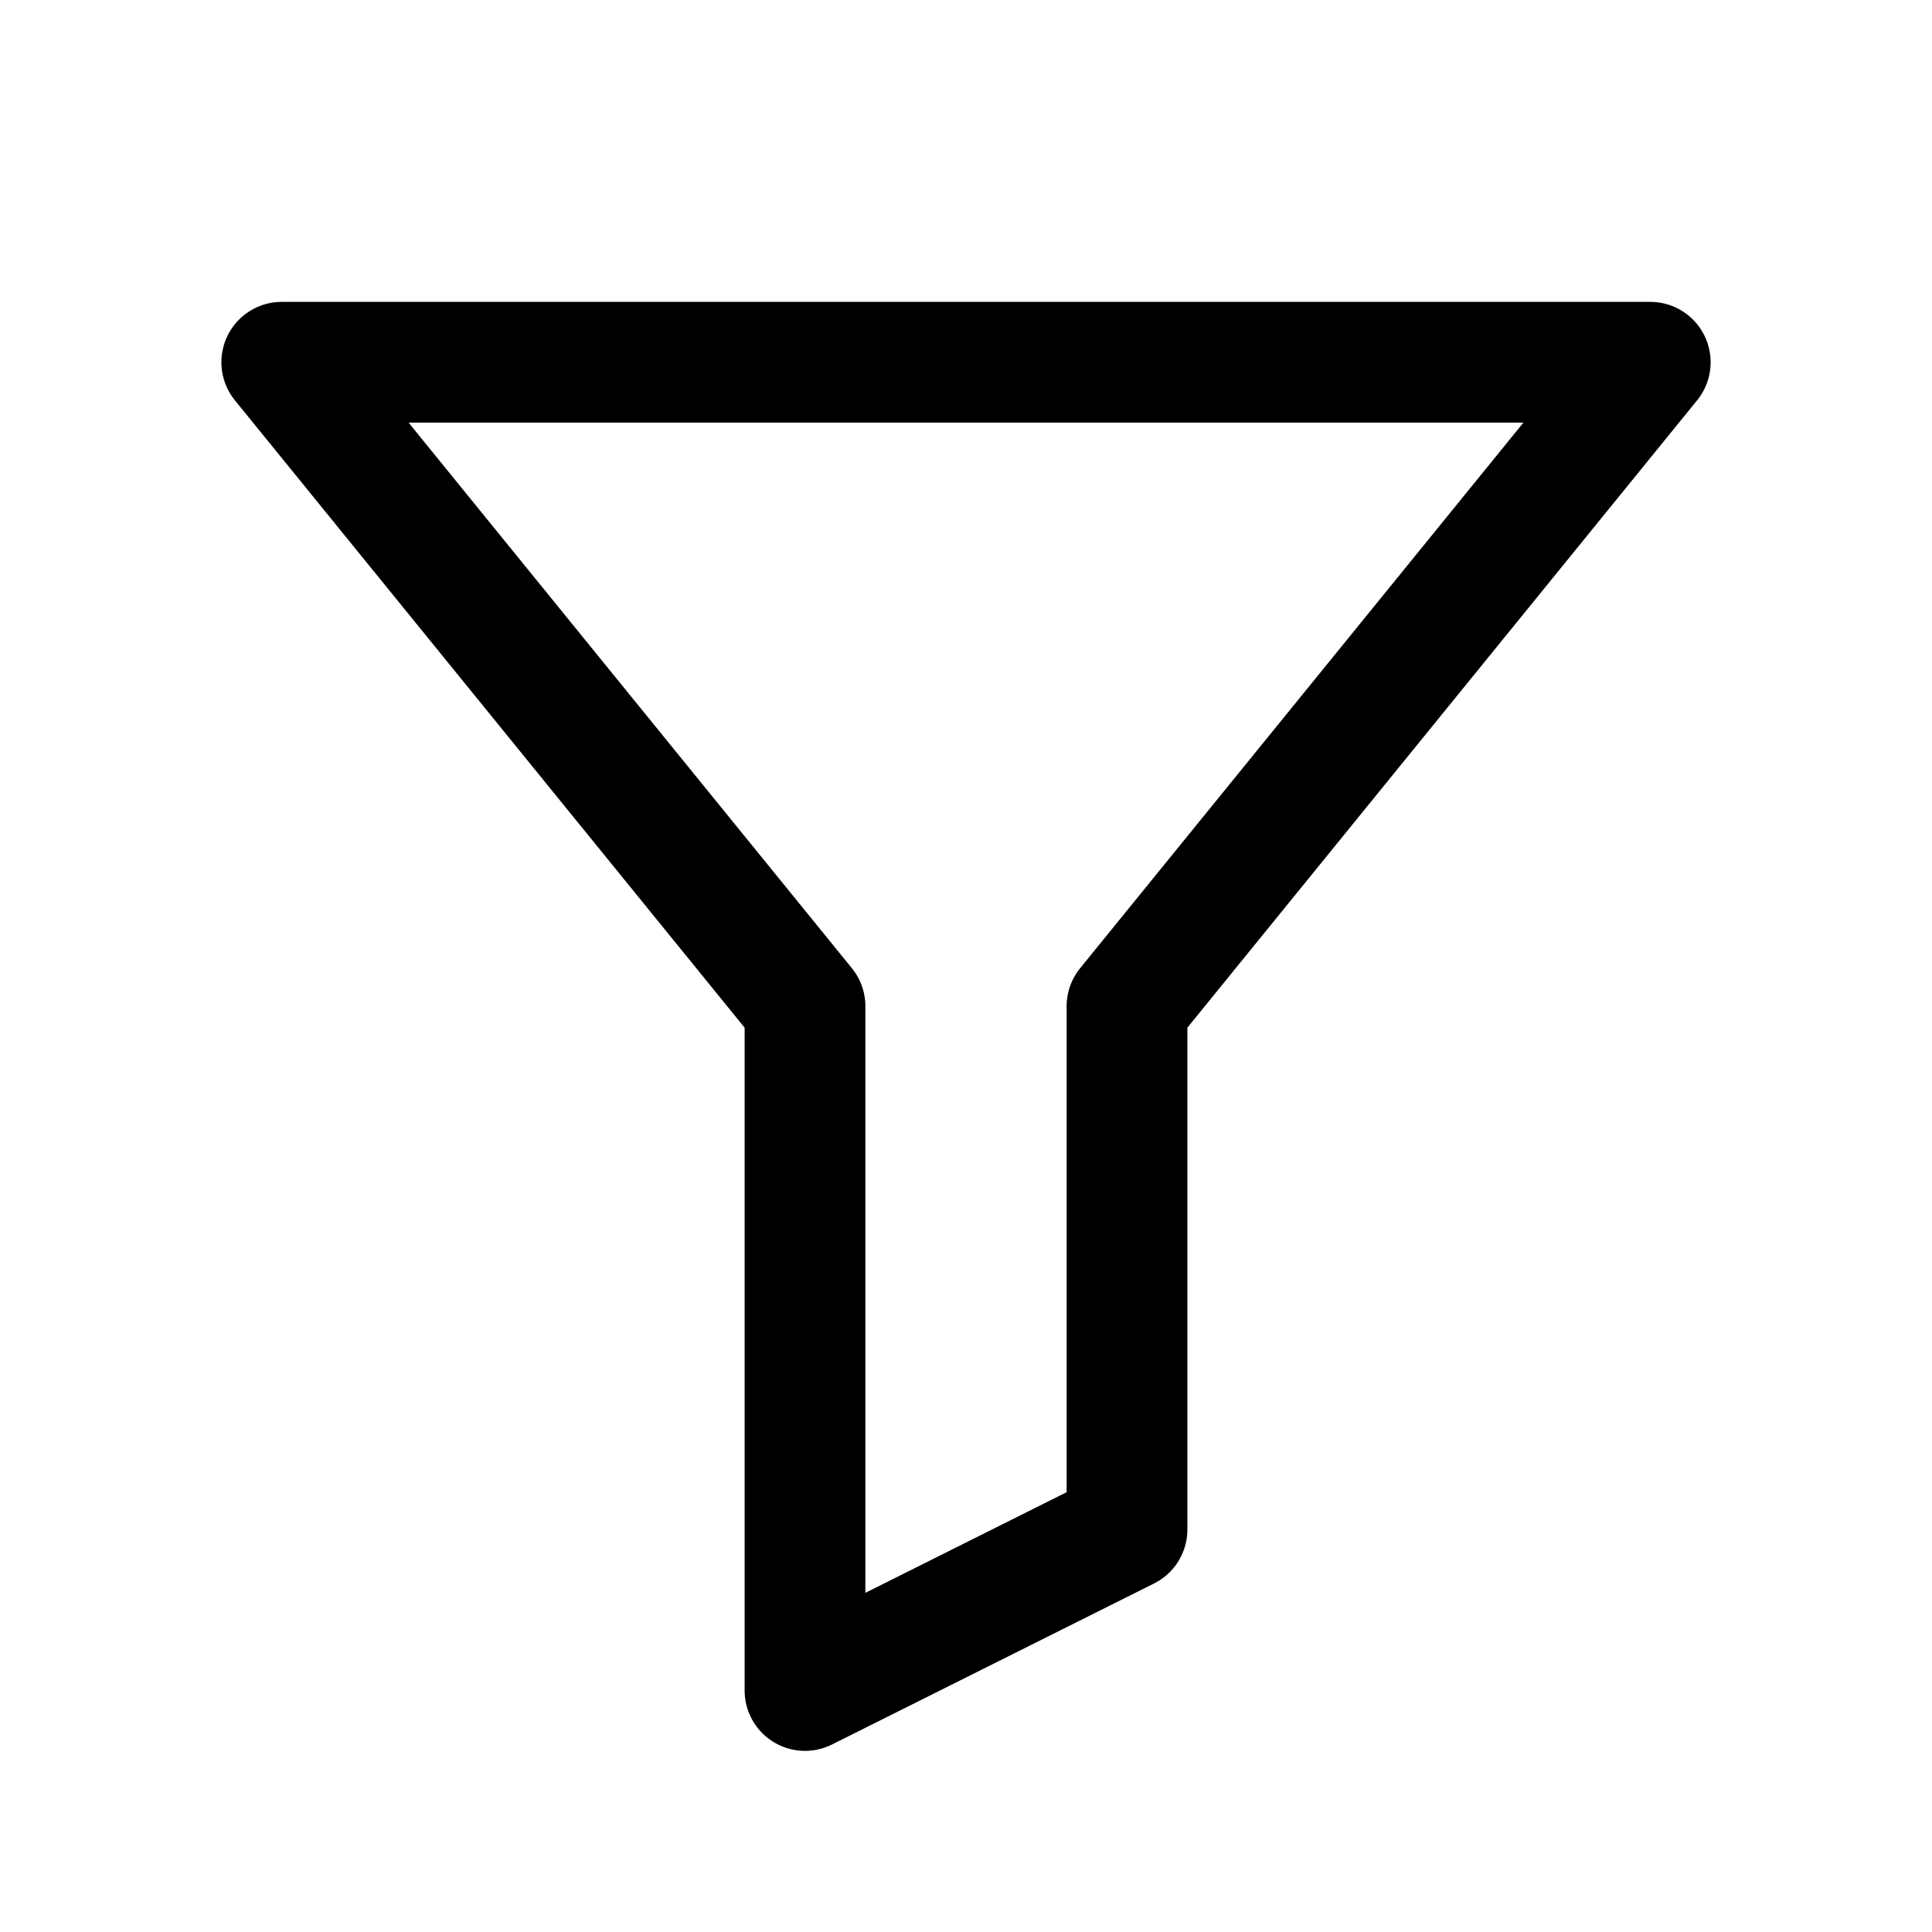
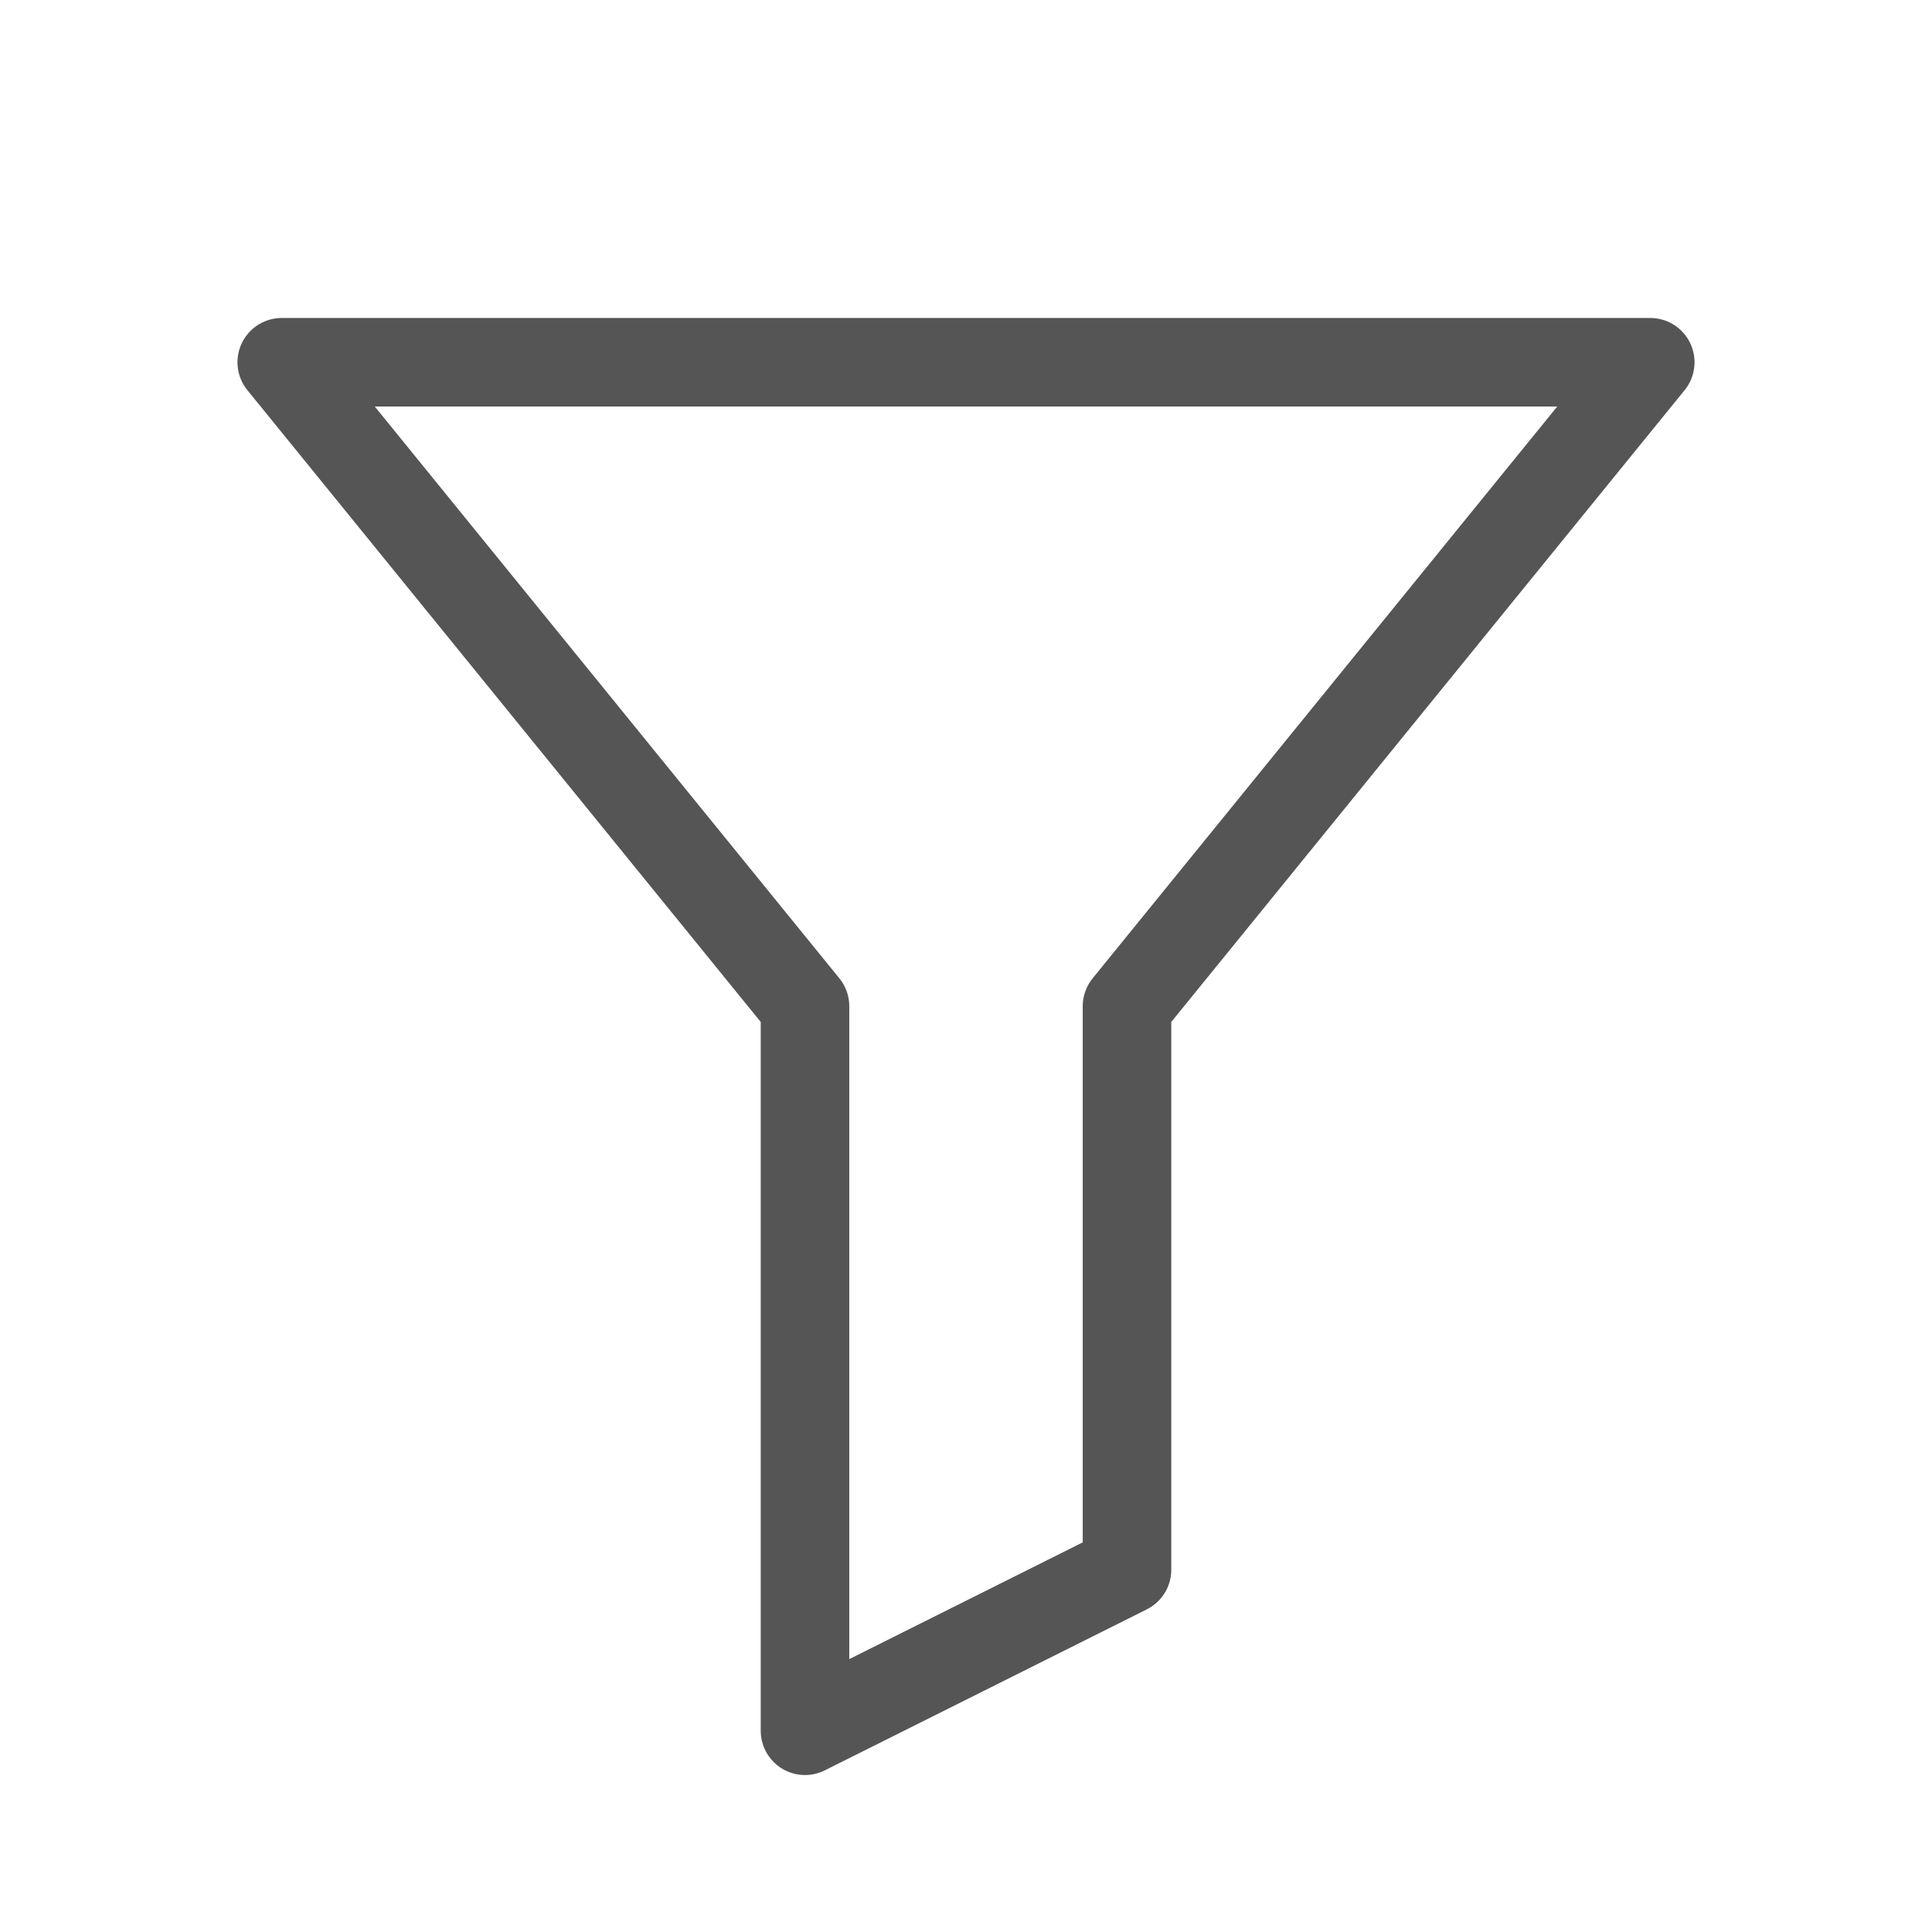
- <svg xmlns="http://www.w3.org/2000/svg" viewBox="0 0 24 24" fill="none" stroke="black" stroke-width="1.5" stroke-linecap="round" stroke-linejoin="round">
-   <path d="M3.5 4.5 H20.5 L14 12.5 V19 L10 21 V12.5 Z" />
+ <svg xmlns="http://www.w3.org/2000/svg" viewBox="0 0 24 24" fill="none" stroke="#555555" stroke-width="1.1" stroke-linejoin="round">
+   <path d="M3.5 4.5 H20.5 L14 12.5 V19.5 L10 21.5 V12.5 Z" />
</svg>
